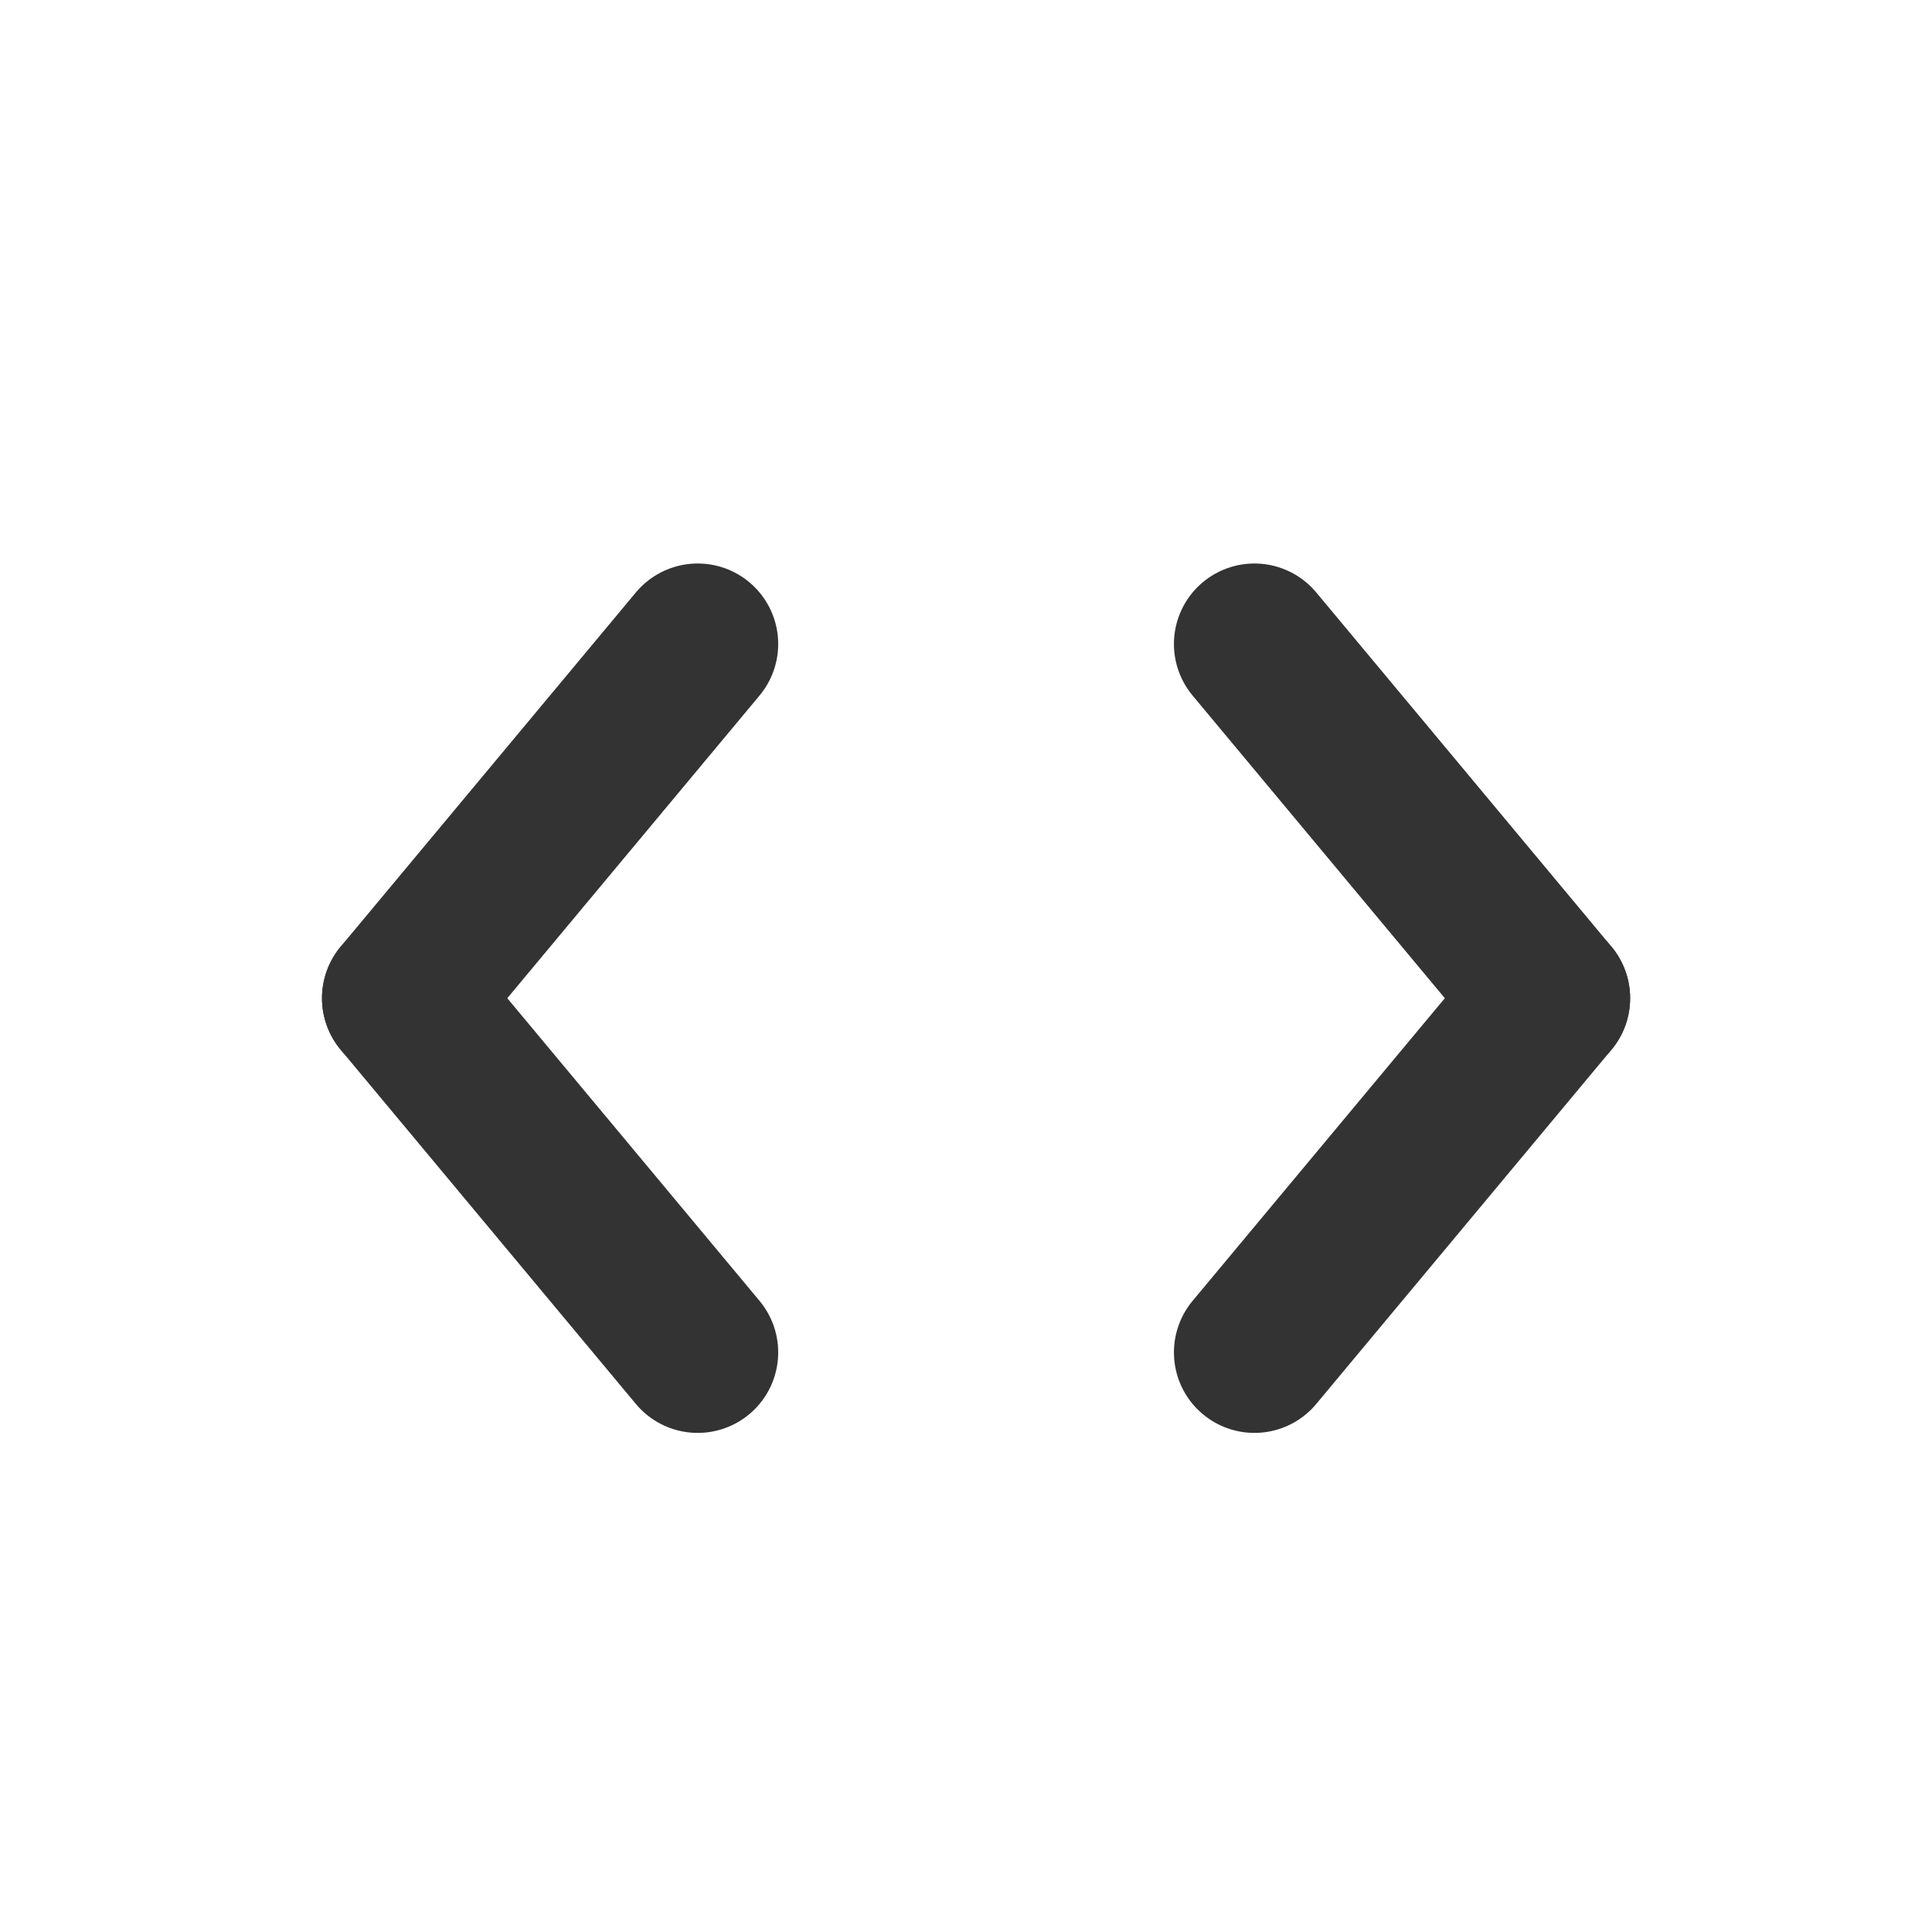
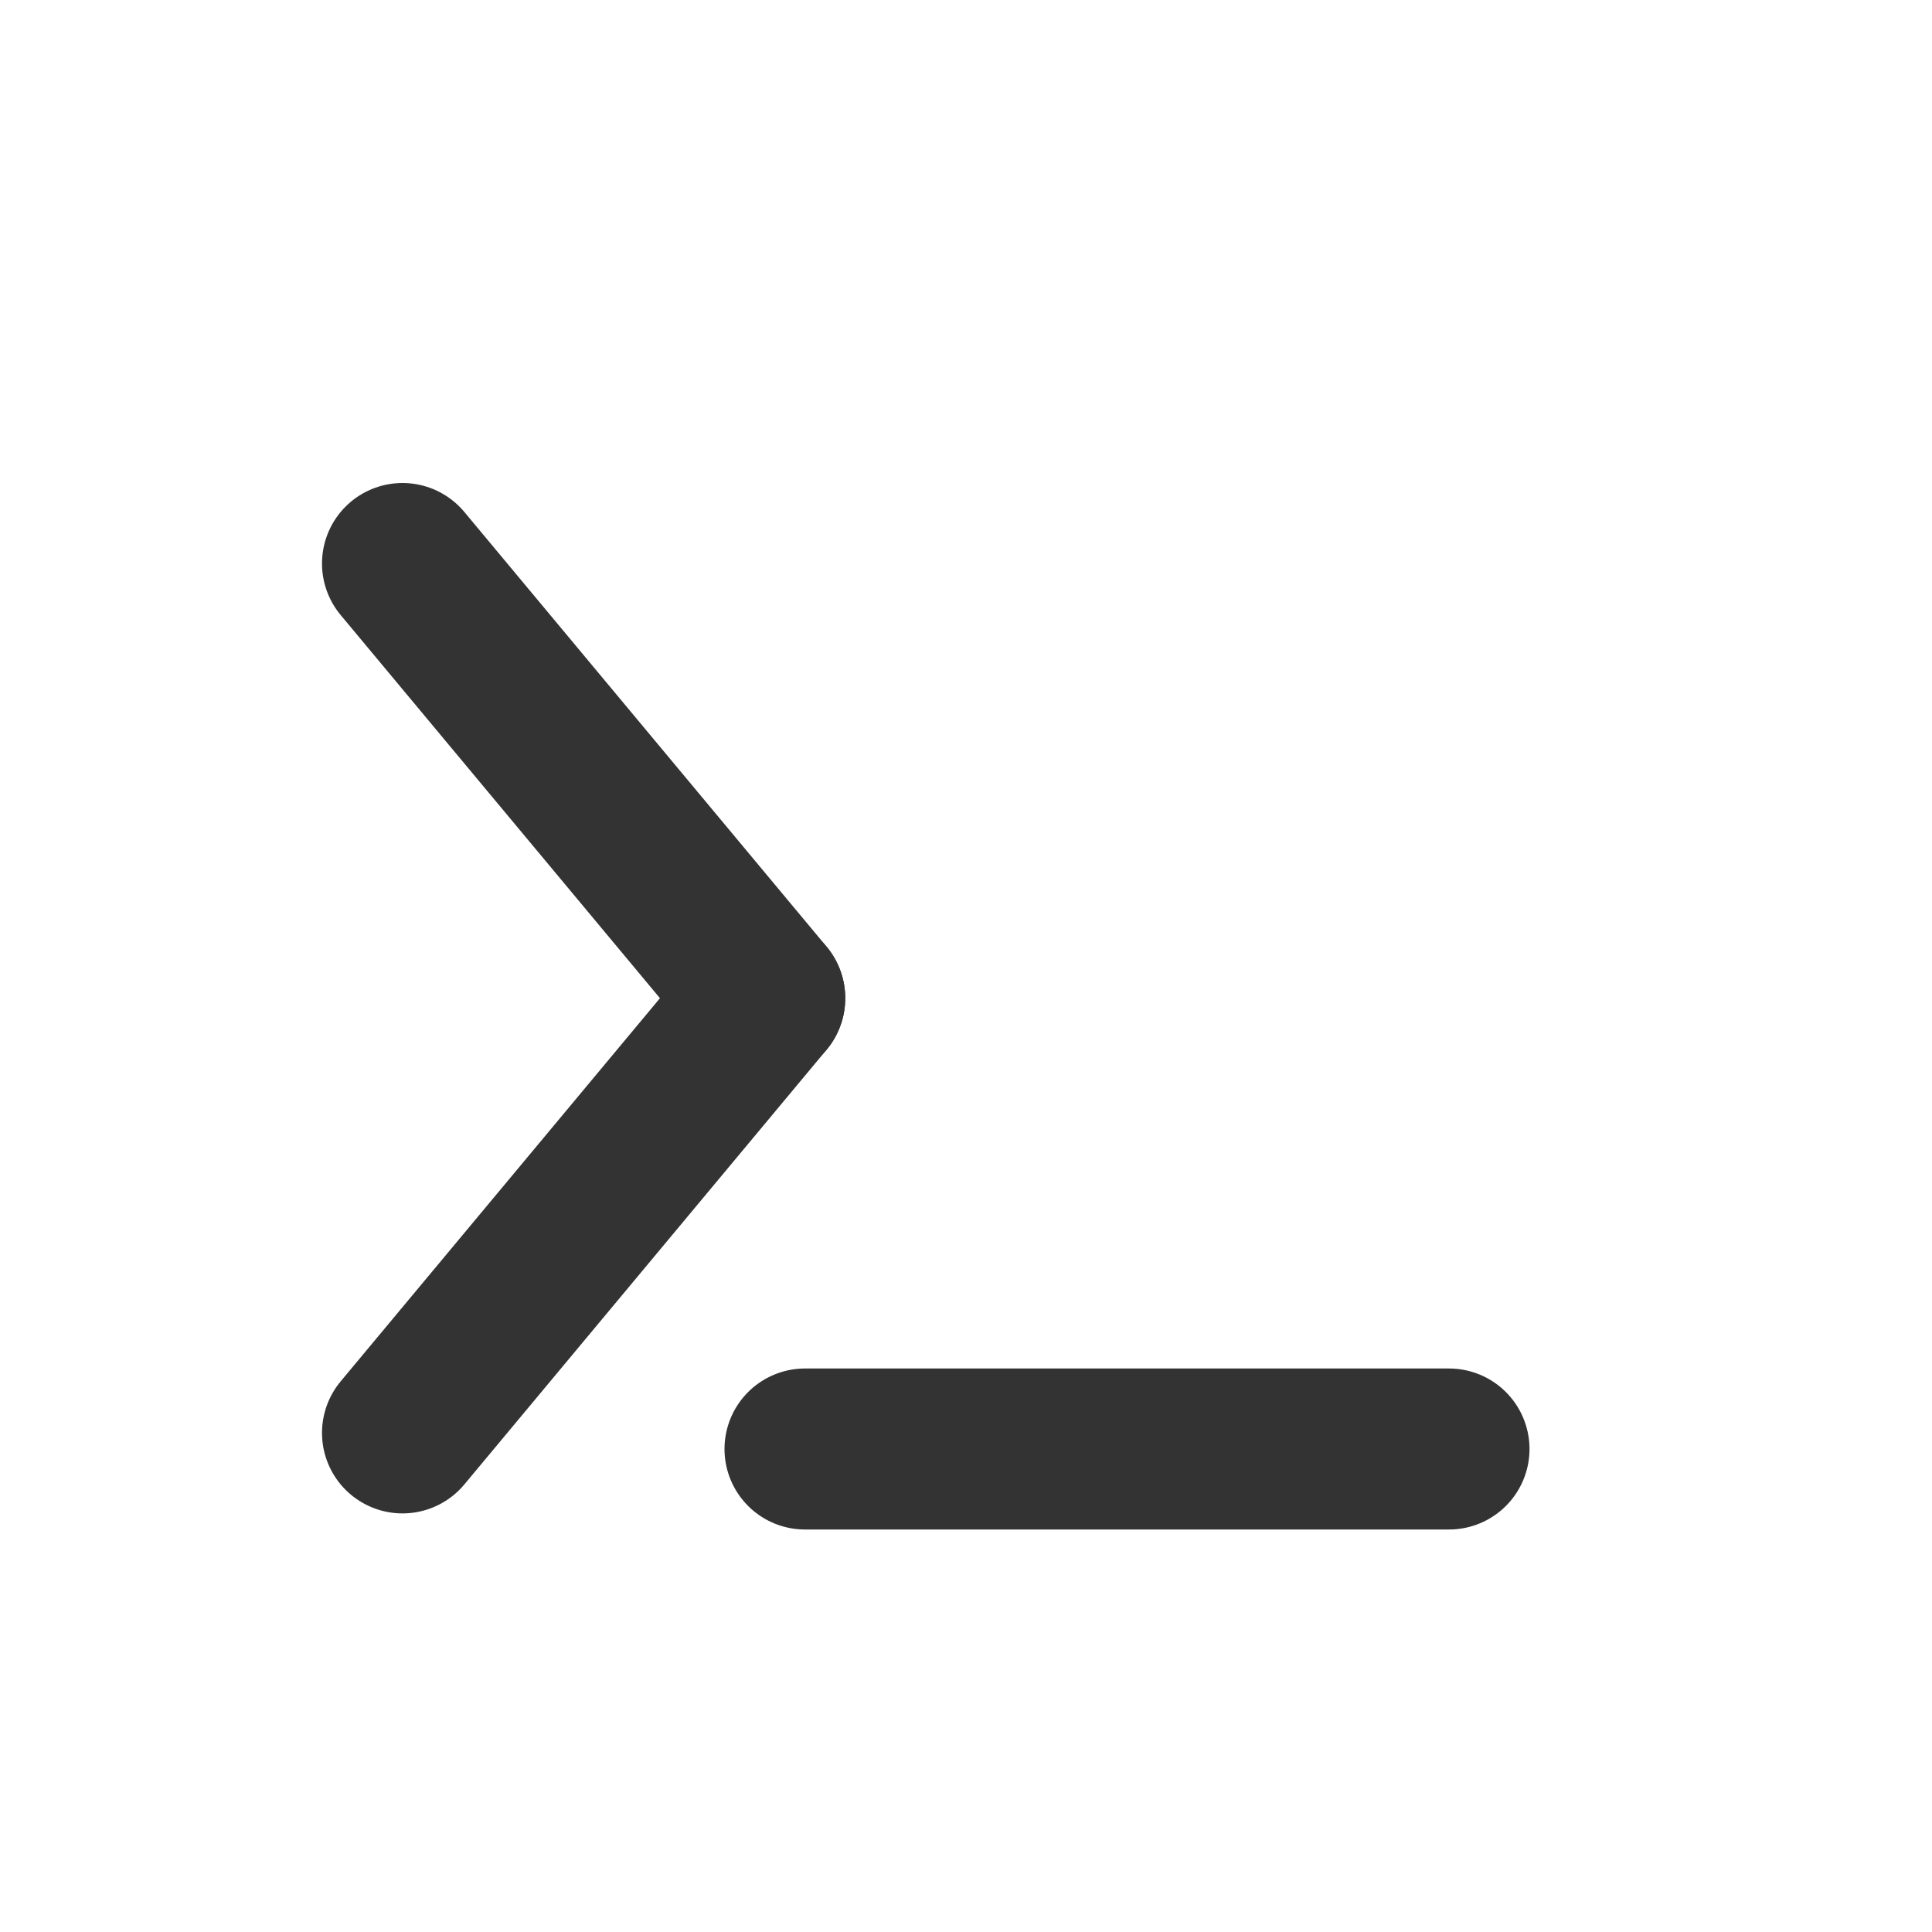
<svg xmlns="http://www.w3.org/2000/svg" width="24" height="24" viewBox="0 0 24 24" fill="none" stroke="currentColor" stroke-width="2" stroke-linecap="round" stroke-linejoin="round" class="hicon hicon-code">
-   <path d="M5 12.4L8.667 8" stroke="#333333" stroke-width="2" stroke-linecap="round" stroke-linejoin="round" />
-   <path d="M5 12.4L8.667 16.8" stroke="#333333" stroke-width="2" stroke-linecap="round" stroke-linejoin="round" />
-   <path d="M19.25 12.4L15.583 8" stroke="#333333" stroke-width="2" stroke-linecap="round" stroke-linejoin="round" />
-   <path d="M19.25 12.4L15.583 16.8" stroke="#333333" stroke-width="2" stroke-linecap="round" stroke-linejoin="round" />
+   <path d="M9.5 12.4L5 17.8" stroke="#333333" stroke-width="2" stroke-linecap="round" stroke-linejoin="round" />
+   <path d="M9.5 12.4L5 7" stroke="#333333" stroke-width="2" stroke-linecap="round" stroke-linejoin="round" />
+   <line x1="18" y1="18" x2="10" y2="18" stroke="#333333" stroke-width="2" stroke-linecap="round" stroke-linejoin="round" />
</svg>
